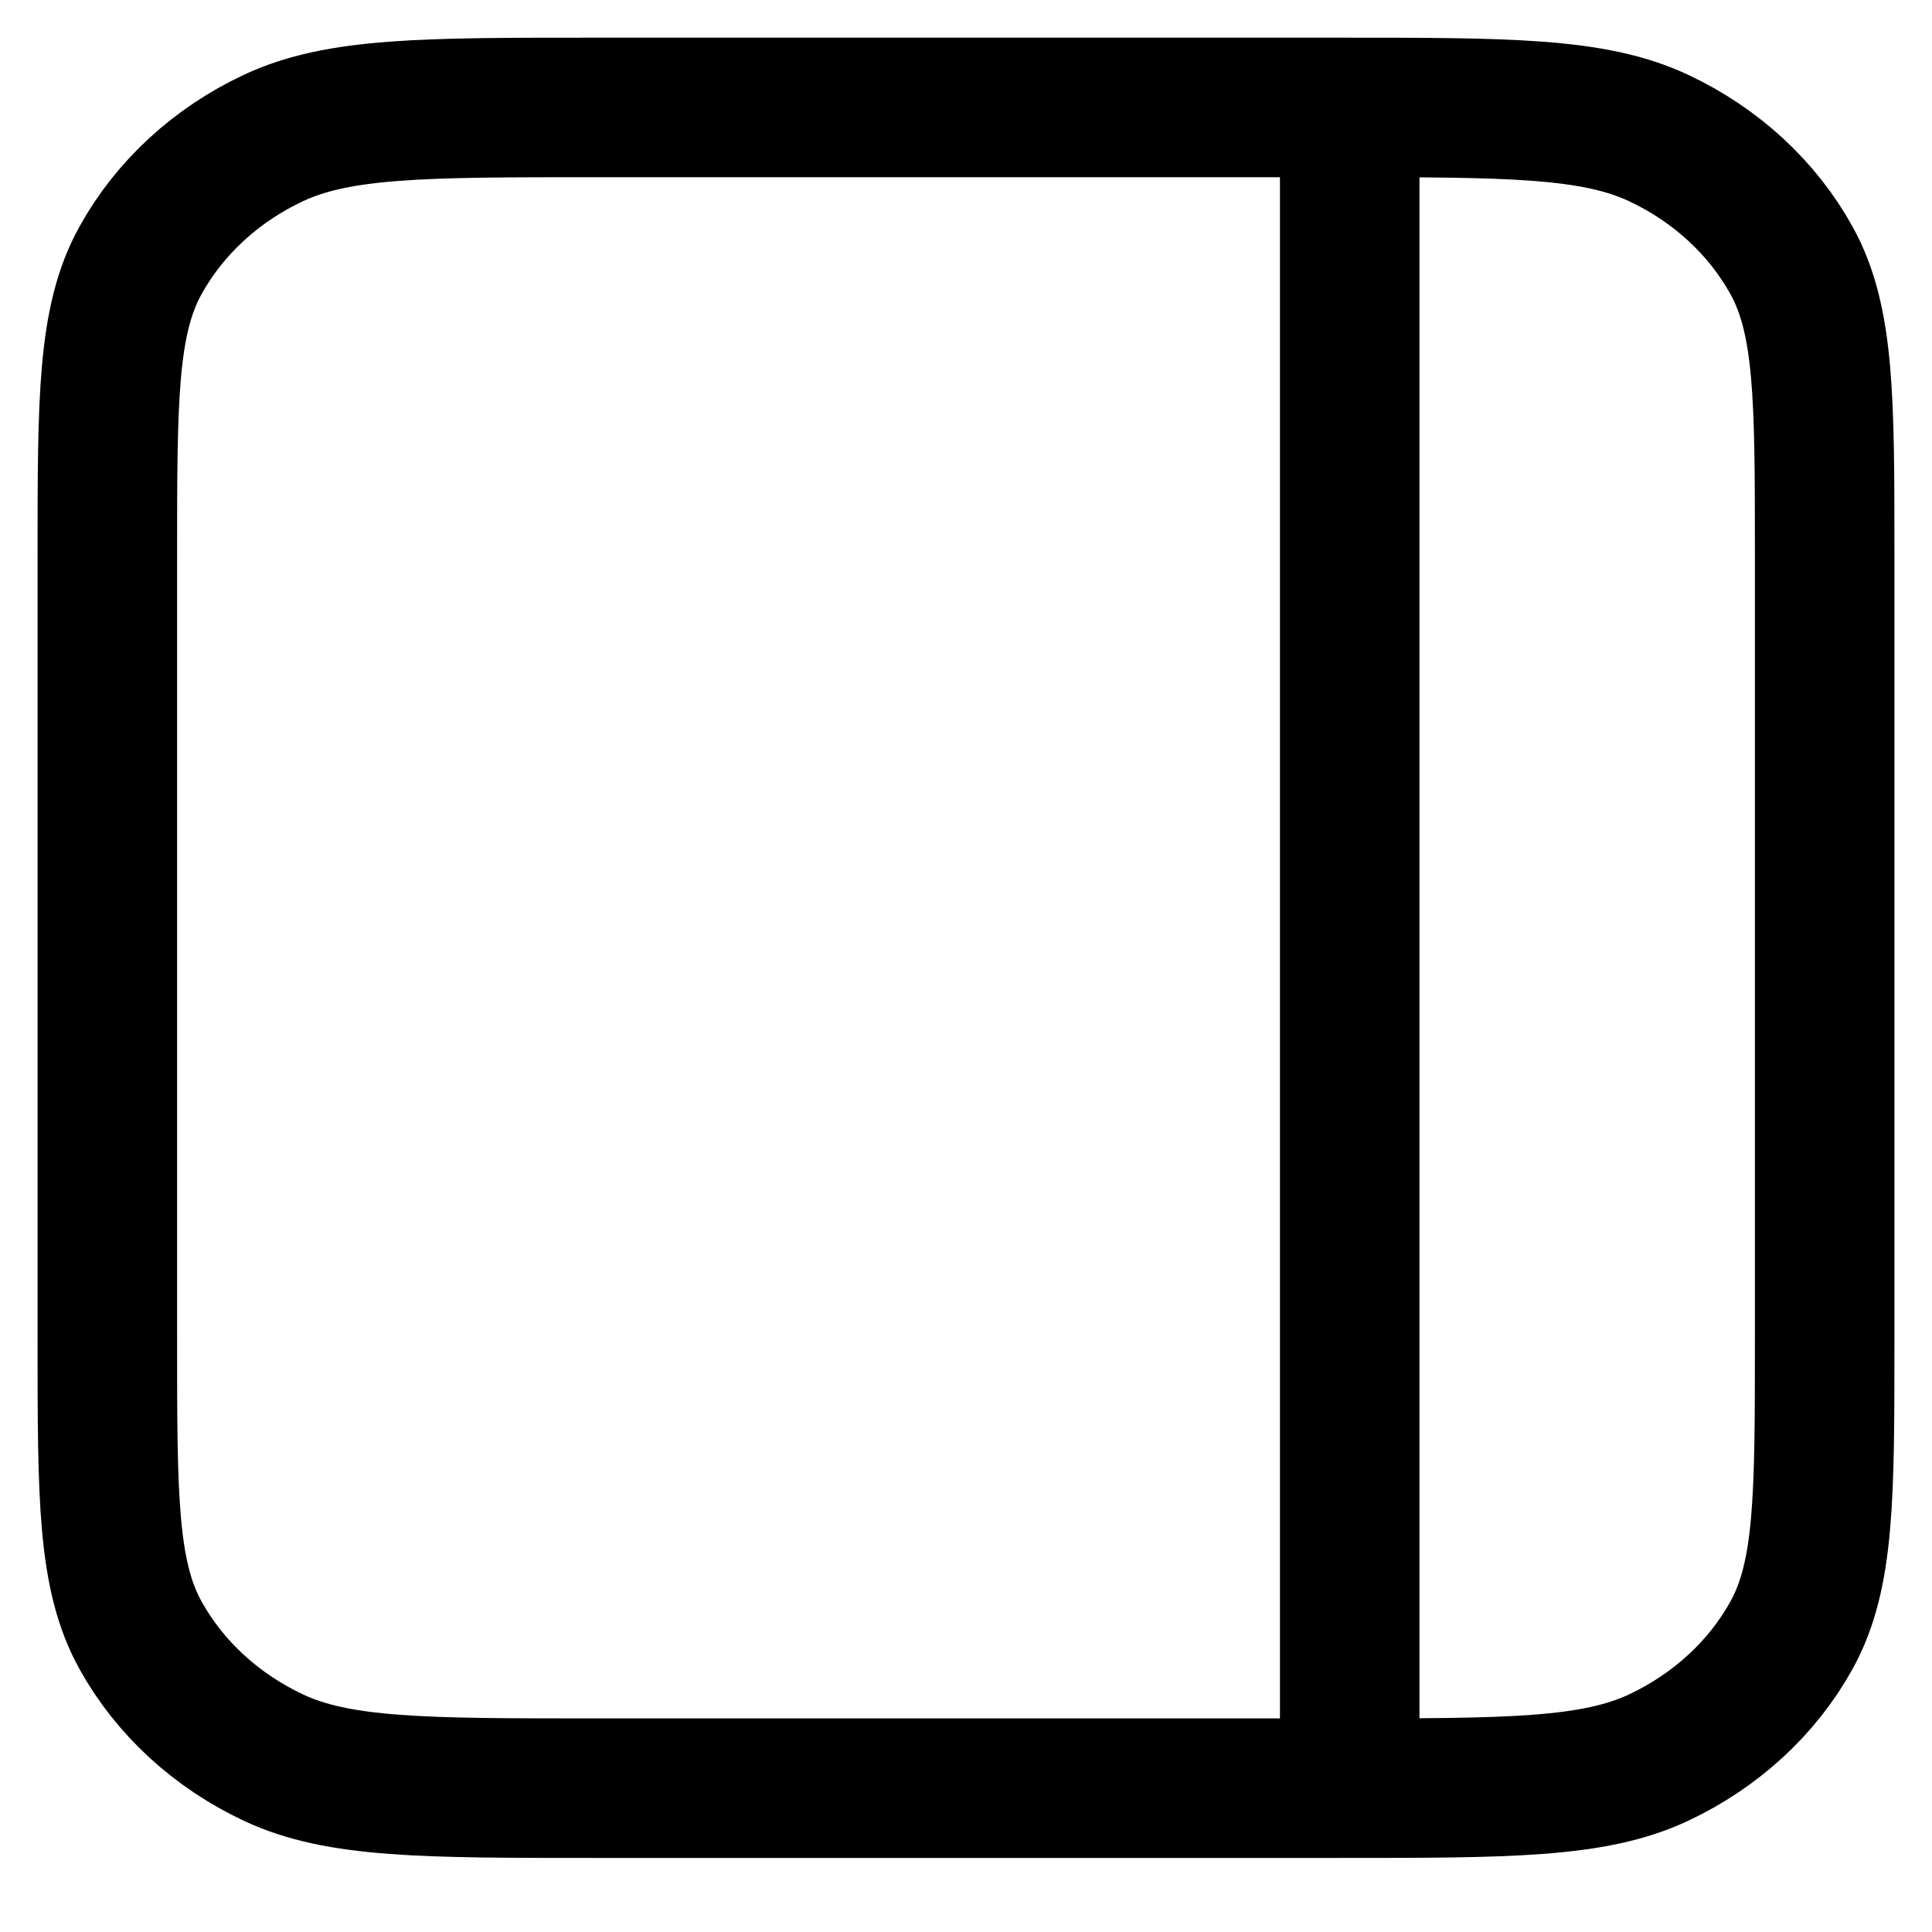
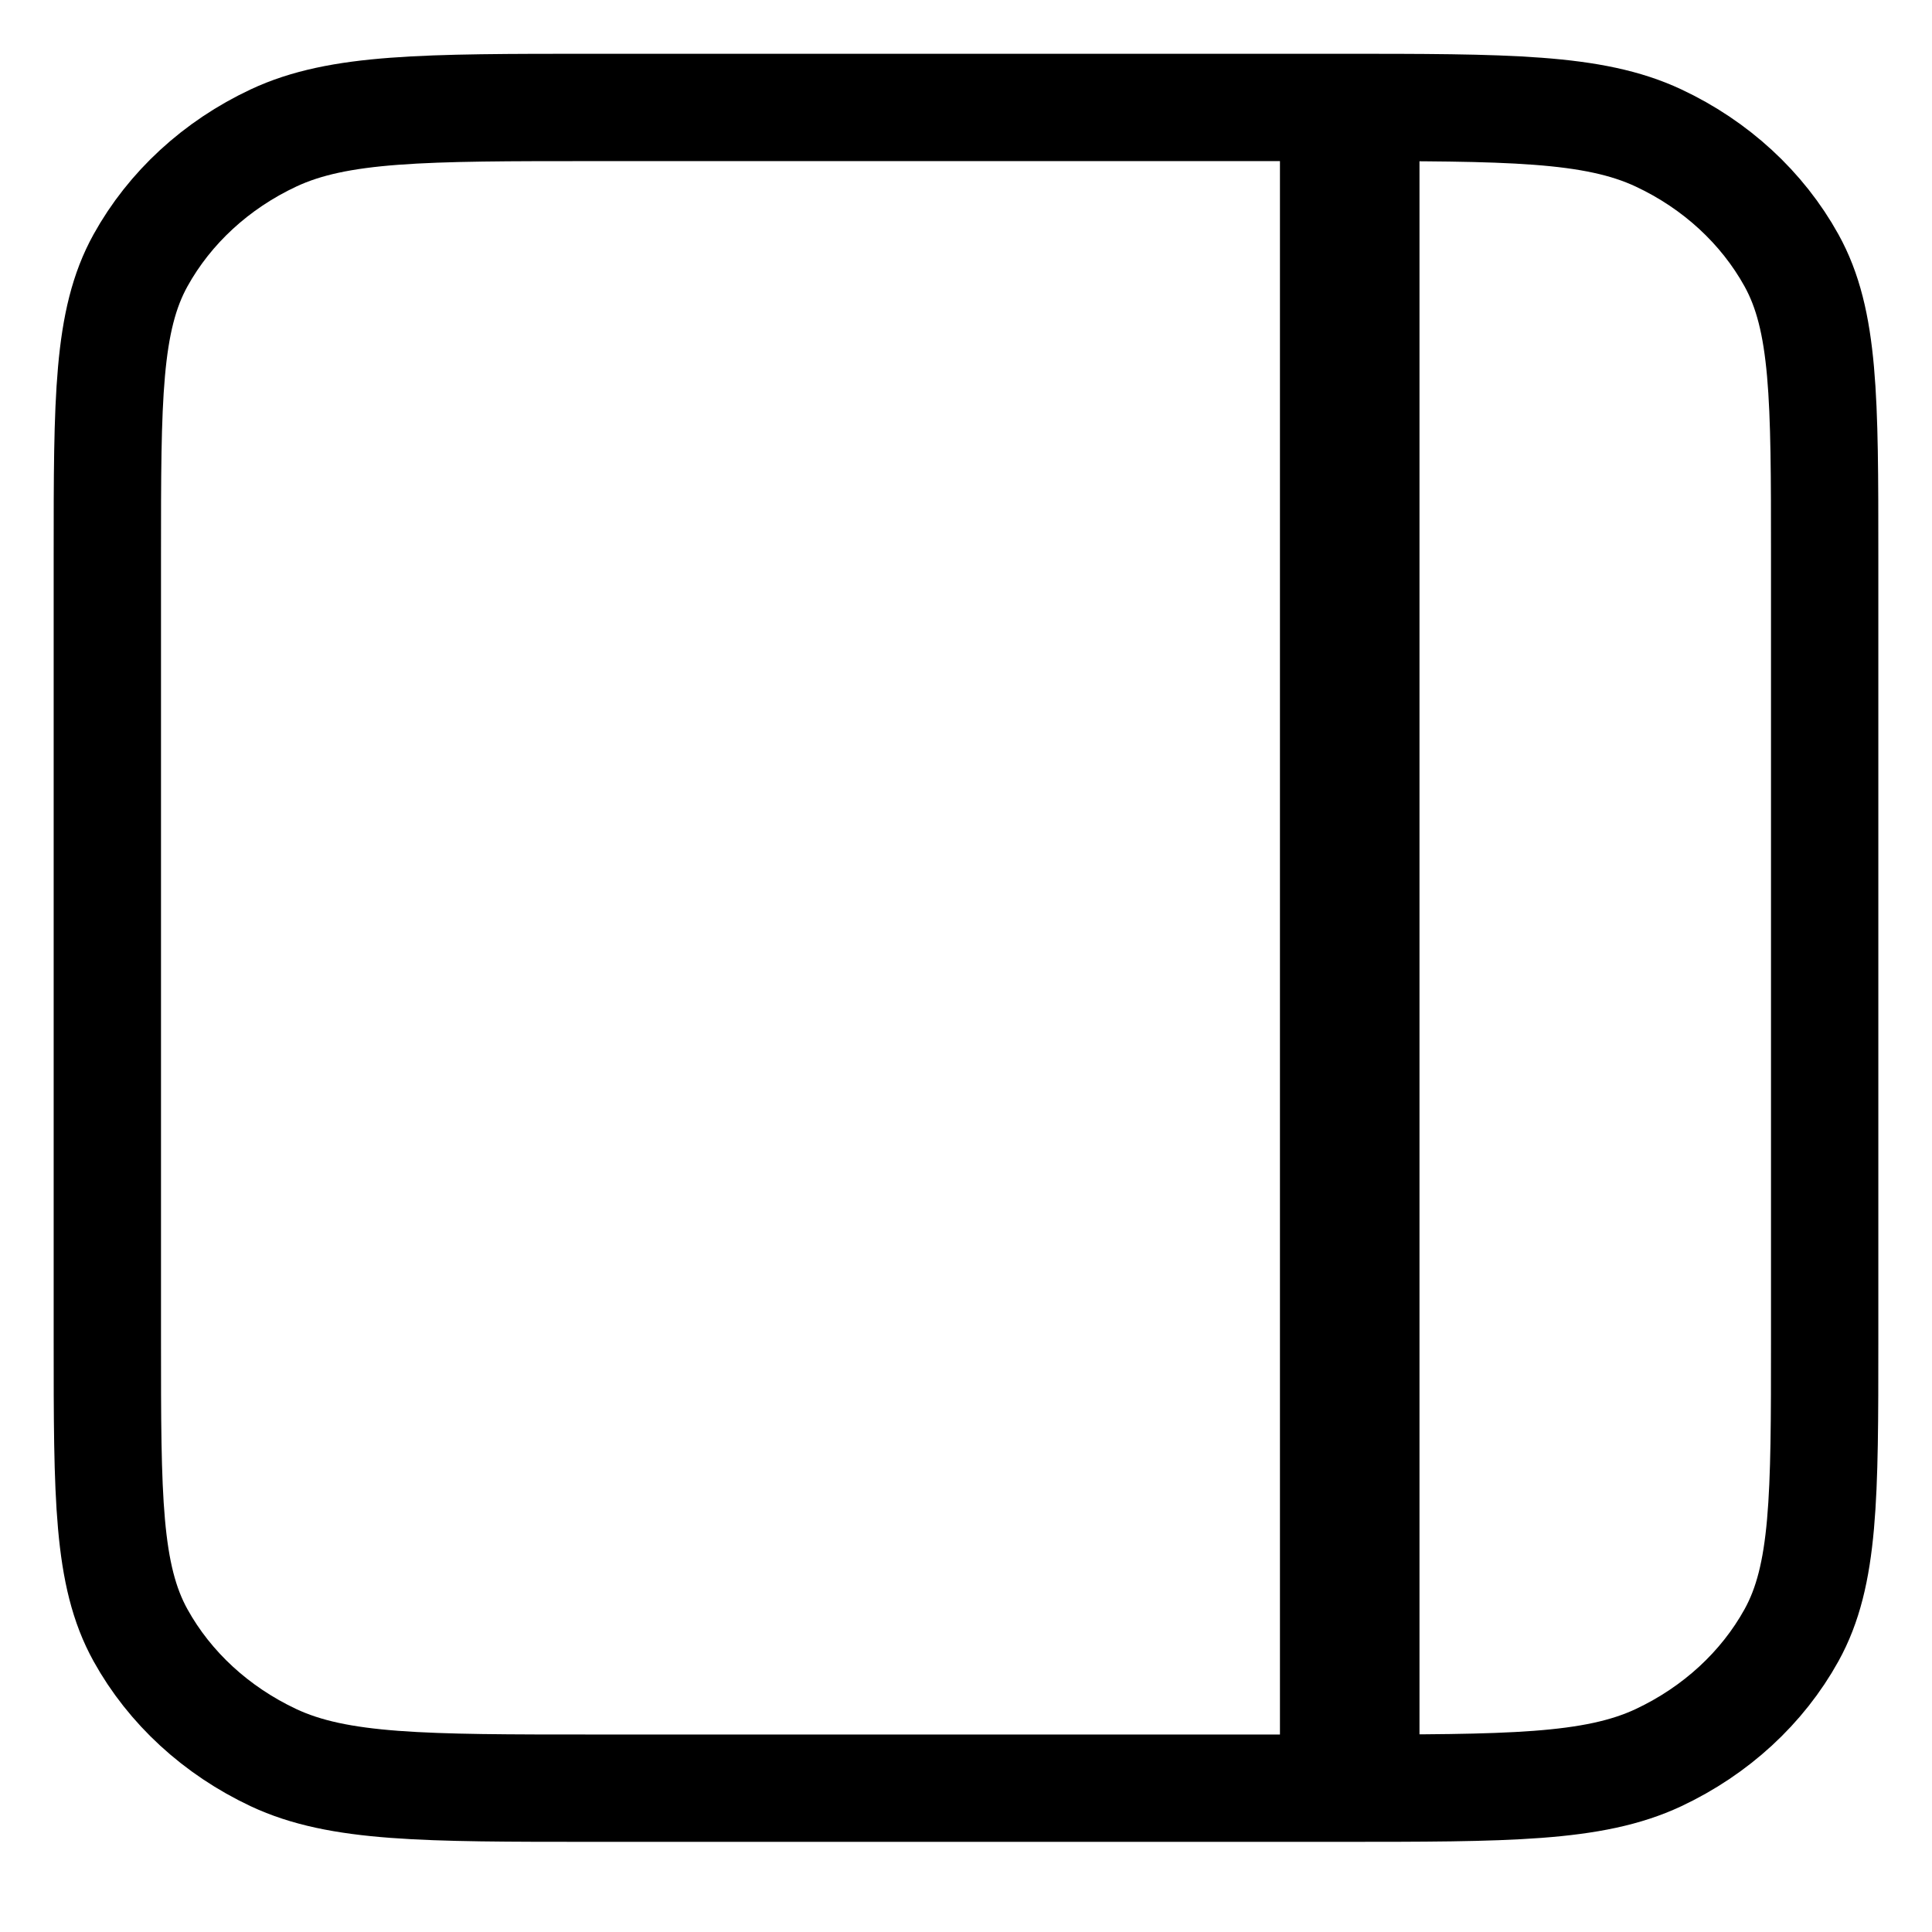
<svg xmlns="http://www.w3.org/2000/svg" width="18" height="18" viewBox="0 0 18 18" fill="none">
-   <path d="M5.539 16.66L12.461 16.66C14.05 16.66 14.844 16.66 15.451 16.376C15.985 16.125 16.419 15.726 16.691 15.235C17 14.677 17 13.946 17 12.484L17 5.176C17 3.715 17 2.984 16.691 2.426C16.419 1.935 15.985 1.535 15.451 1.285C14.844 1.001 14.05 1.001 12.461 1.001L5.539 1.001C3.95 1.001 3.156 1.001 2.549 1.285C2.015 1.535 1.581 1.935 1.309 2.426C1 2.984 1 3.715 1 5.176L1 12.484C1 13.946 1 14.677 1.309 15.235C1.581 15.726 2.015 16.125 2.549 16.376C3.156 16.66 3.95 16.66 5.539 16.66Z" stroke="black" stroke-width="1.3" stroke-linecap="round" stroke-linejoin="round" />
+   <path d="M5.539 16.66L12.461 16.66C14.05 16.66 14.844 16.66 15.451 16.376C15.985 16.125 16.419 15.726 16.691 15.235C17 14.677 17 13.946 17 12.484L17 5.176C17 3.715 17 2.984 16.691 2.426C16.419 1.935 15.985 1.535 15.451 1.285C14.844 1.001 14.05 1.001 12.461 1.001L5.539 1.001C3.95 1.001 3.156 1.001 2.549 1.285C2.015 1.535 1.581 1.935 1.309 2.426C1 2.984 1 3.715 1 5.176L1 12.484C1 13.946 1 14.677 1.309 15.235C1.581 15.726 2.015 16.125 2.549 16.376C3.156 16.66 3.95 16.66 5.539 16.66Z" stroke="black" strokeWidth="1.3" stroke-linecap="round" stroke-linejoin="round" />
  <path d="M12.575 16.318L12.575 0.999" stroke="black" stroke-width="1.3" />
</svg>
